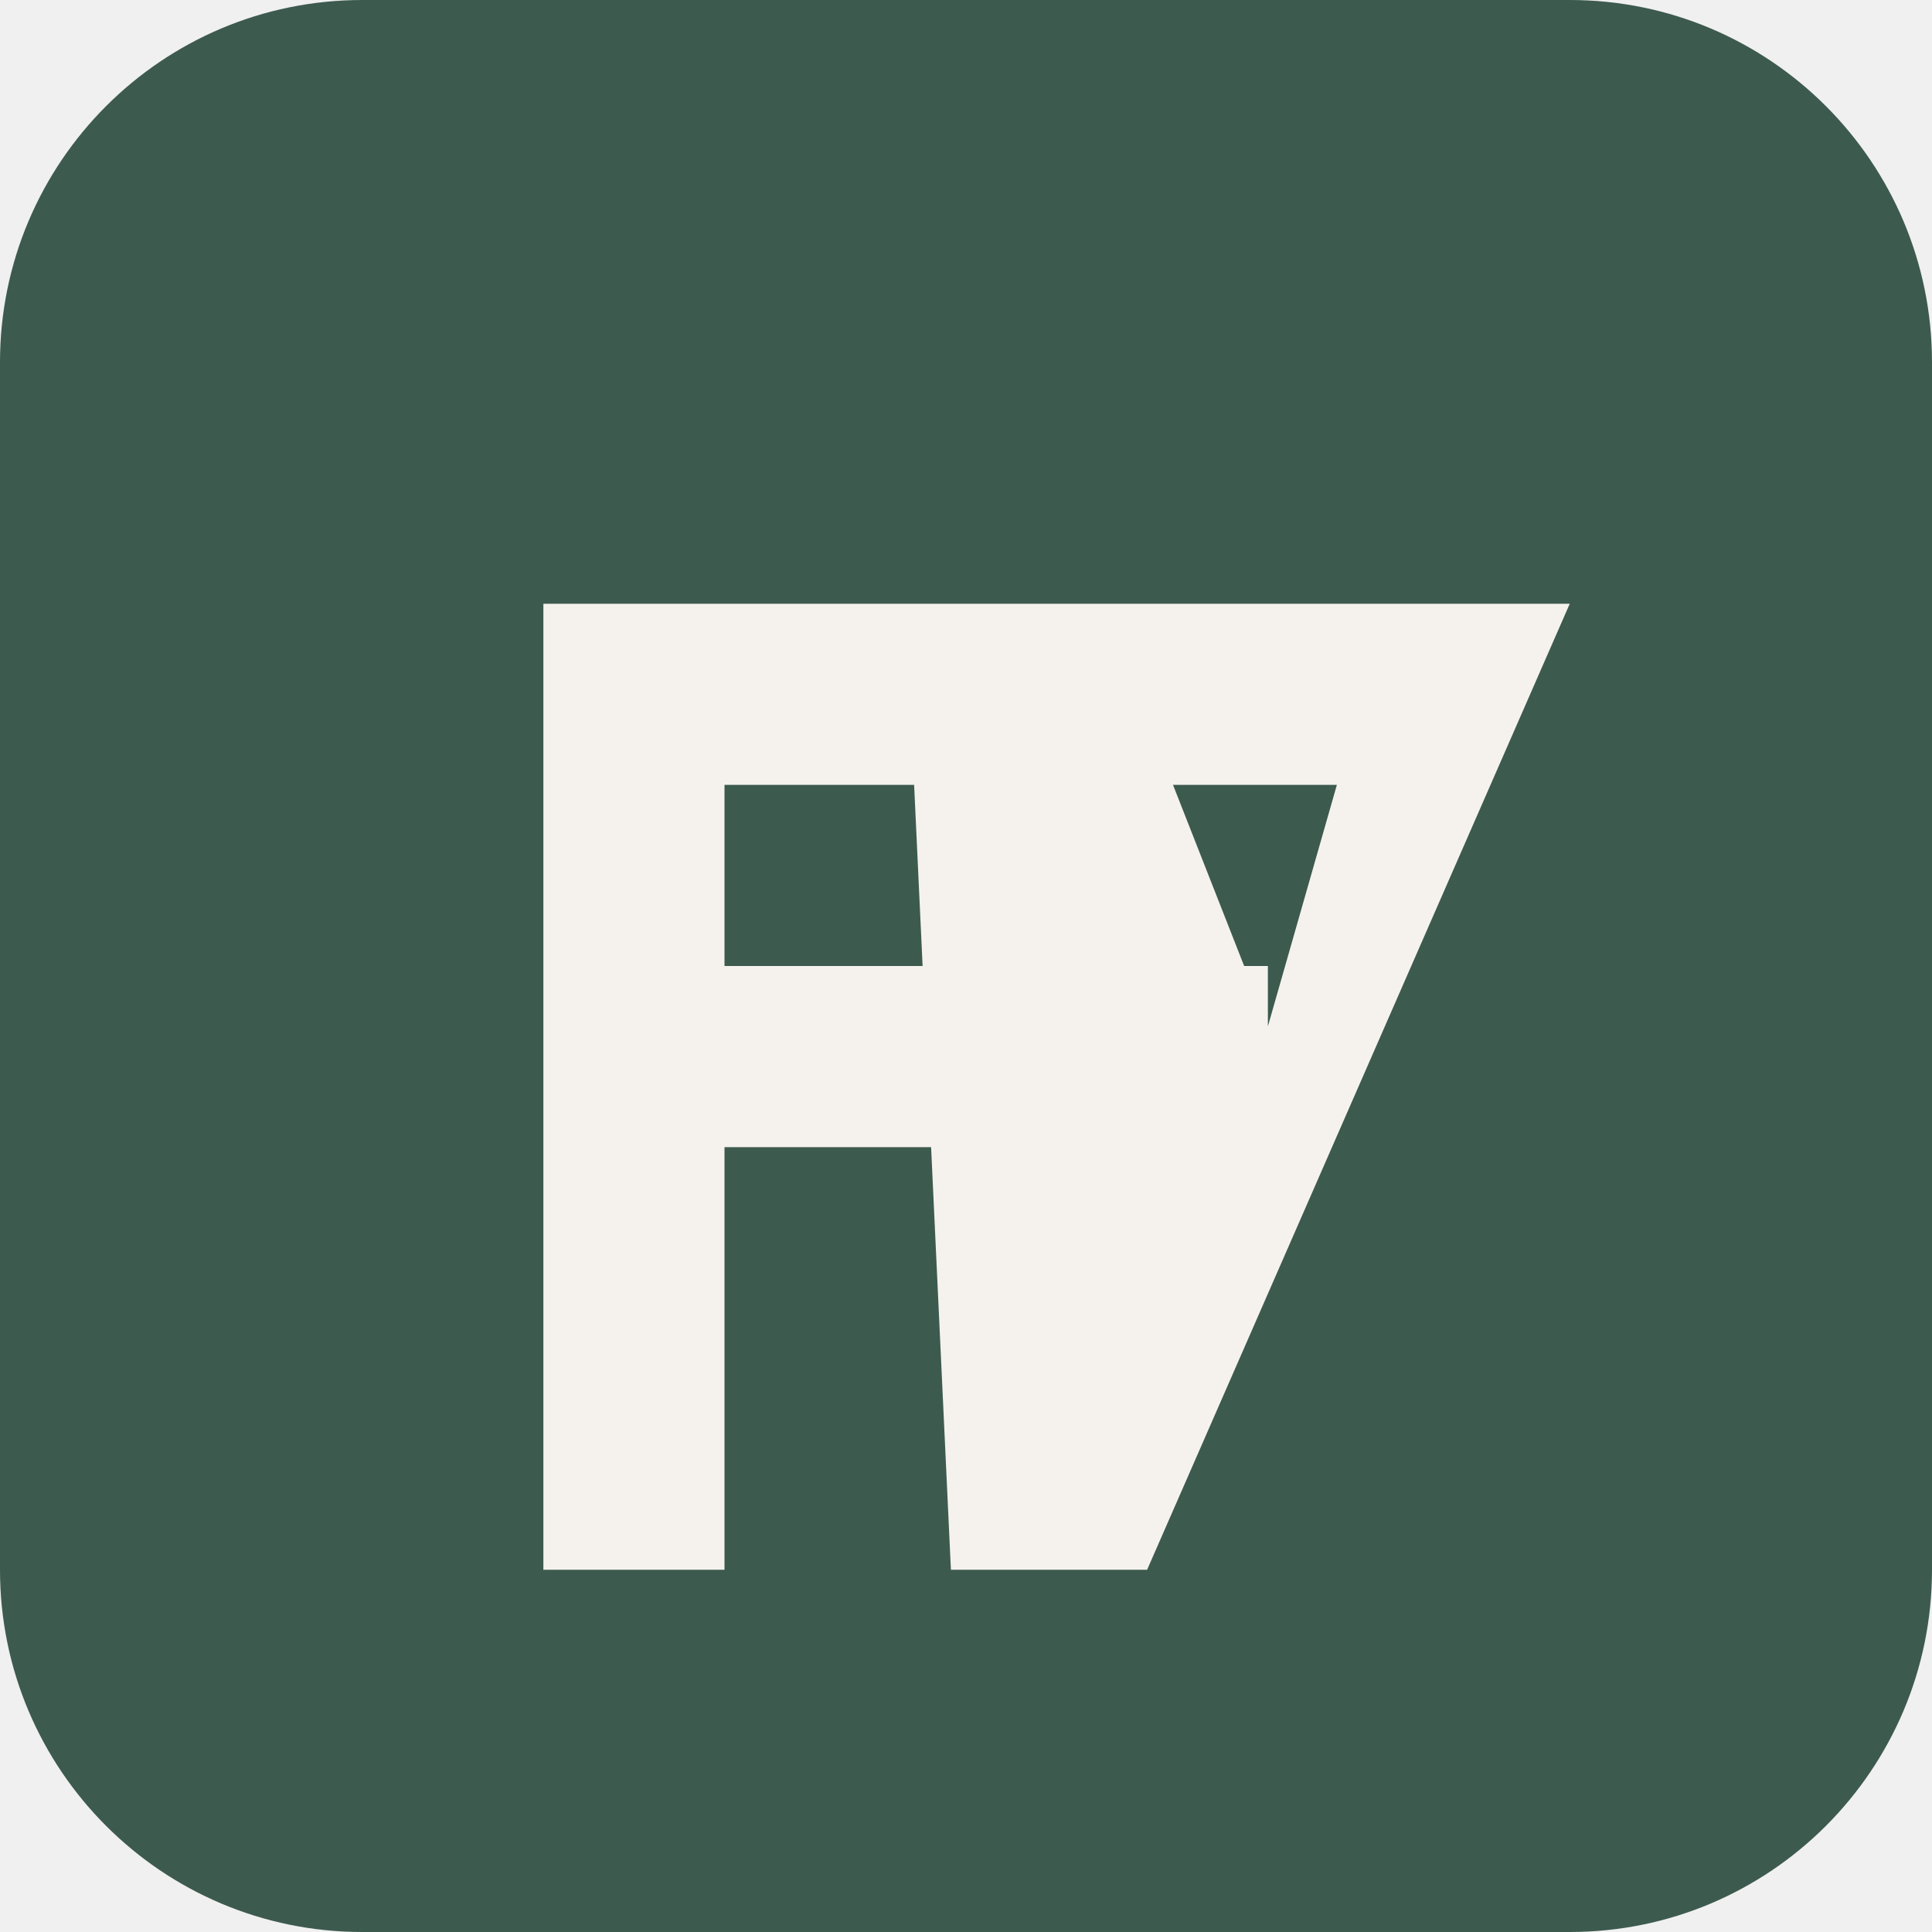
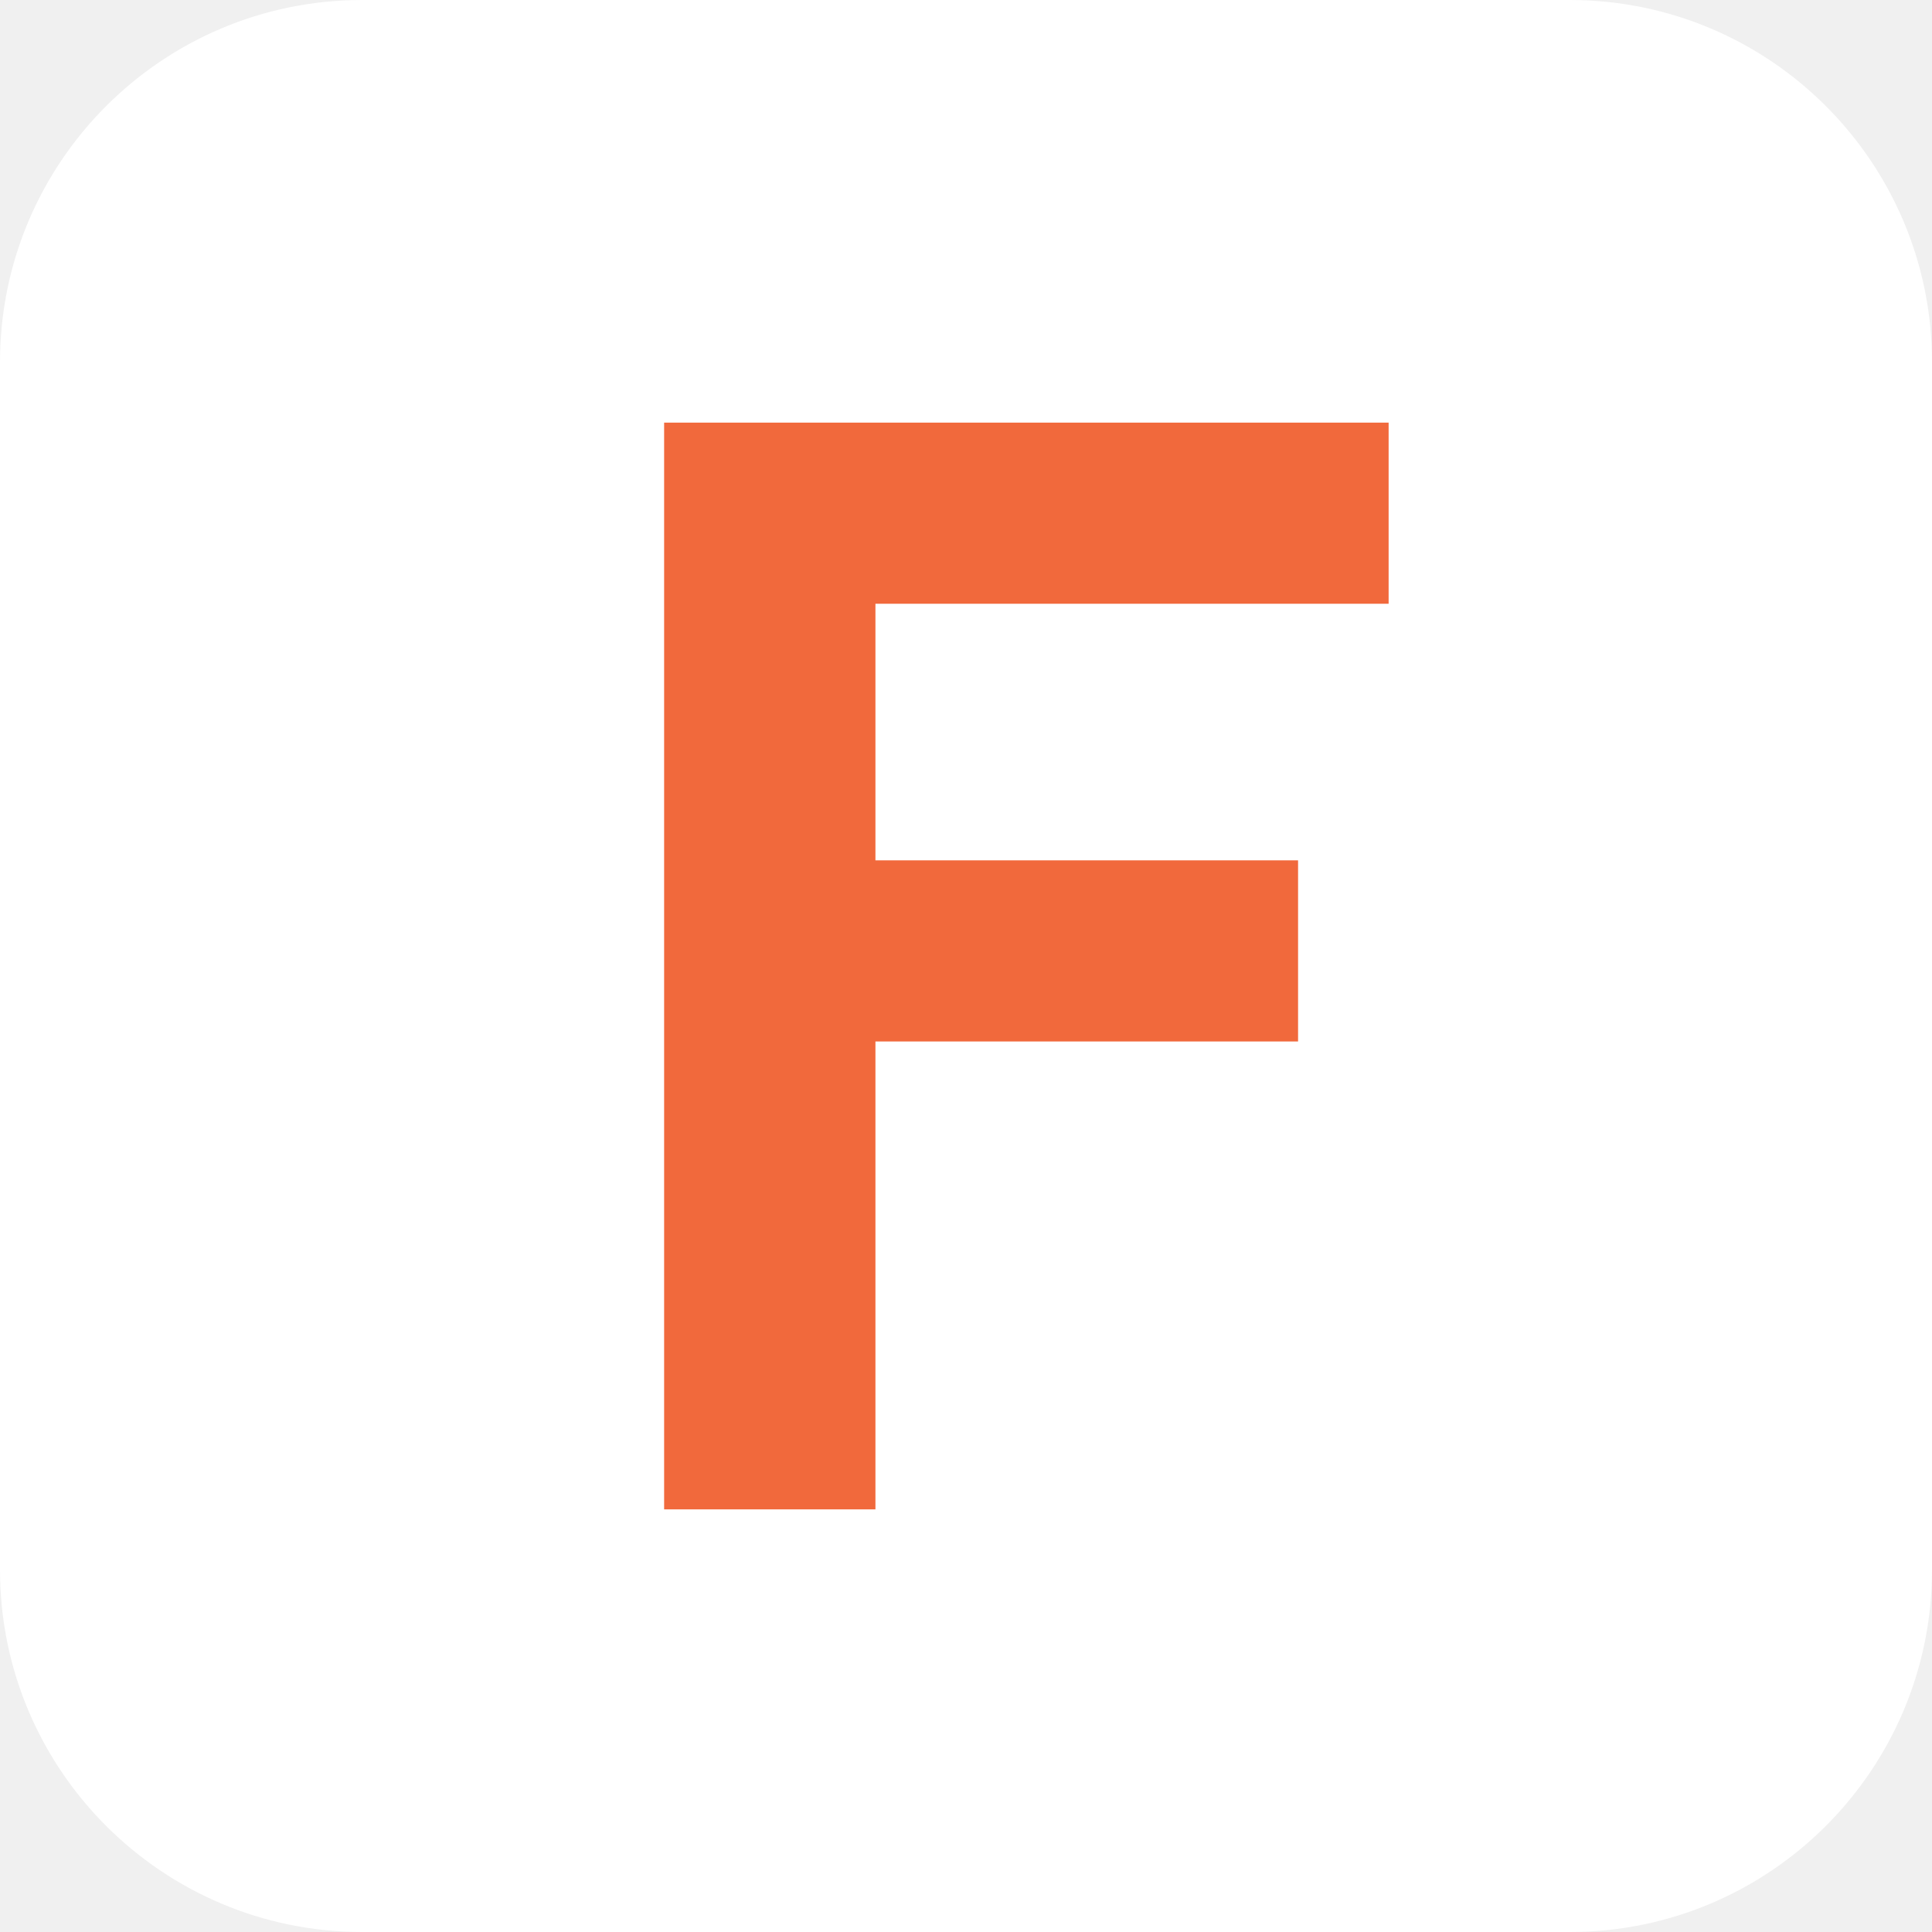
- <svg xmlns="http://www.w3.org/2000/svg" viewBox="0 0 256 256" role="img" aria-label="FV">
-   <rect width="256" height="256" rx="48" fill="#3d5a4f" />
-   <path d="M72 80h112v24H96v24h72v24H96v56H72V80zm112 0h24l-56 128h-26L120 80h26l22 56 16-56z" fill="#f5f2ed" />
+ <svg xmlns="http://www.w3.org/2000/svg" viewBox="0 0 256 256" role="img" aria-label="F">
+   <rect width="256" height="256" rx="48" fill="#ffffff" />
+   <path d="M88 56h96v24h-68v34h56v24h-56v62H88V56z" fill="#f1693c" />
</svg>
